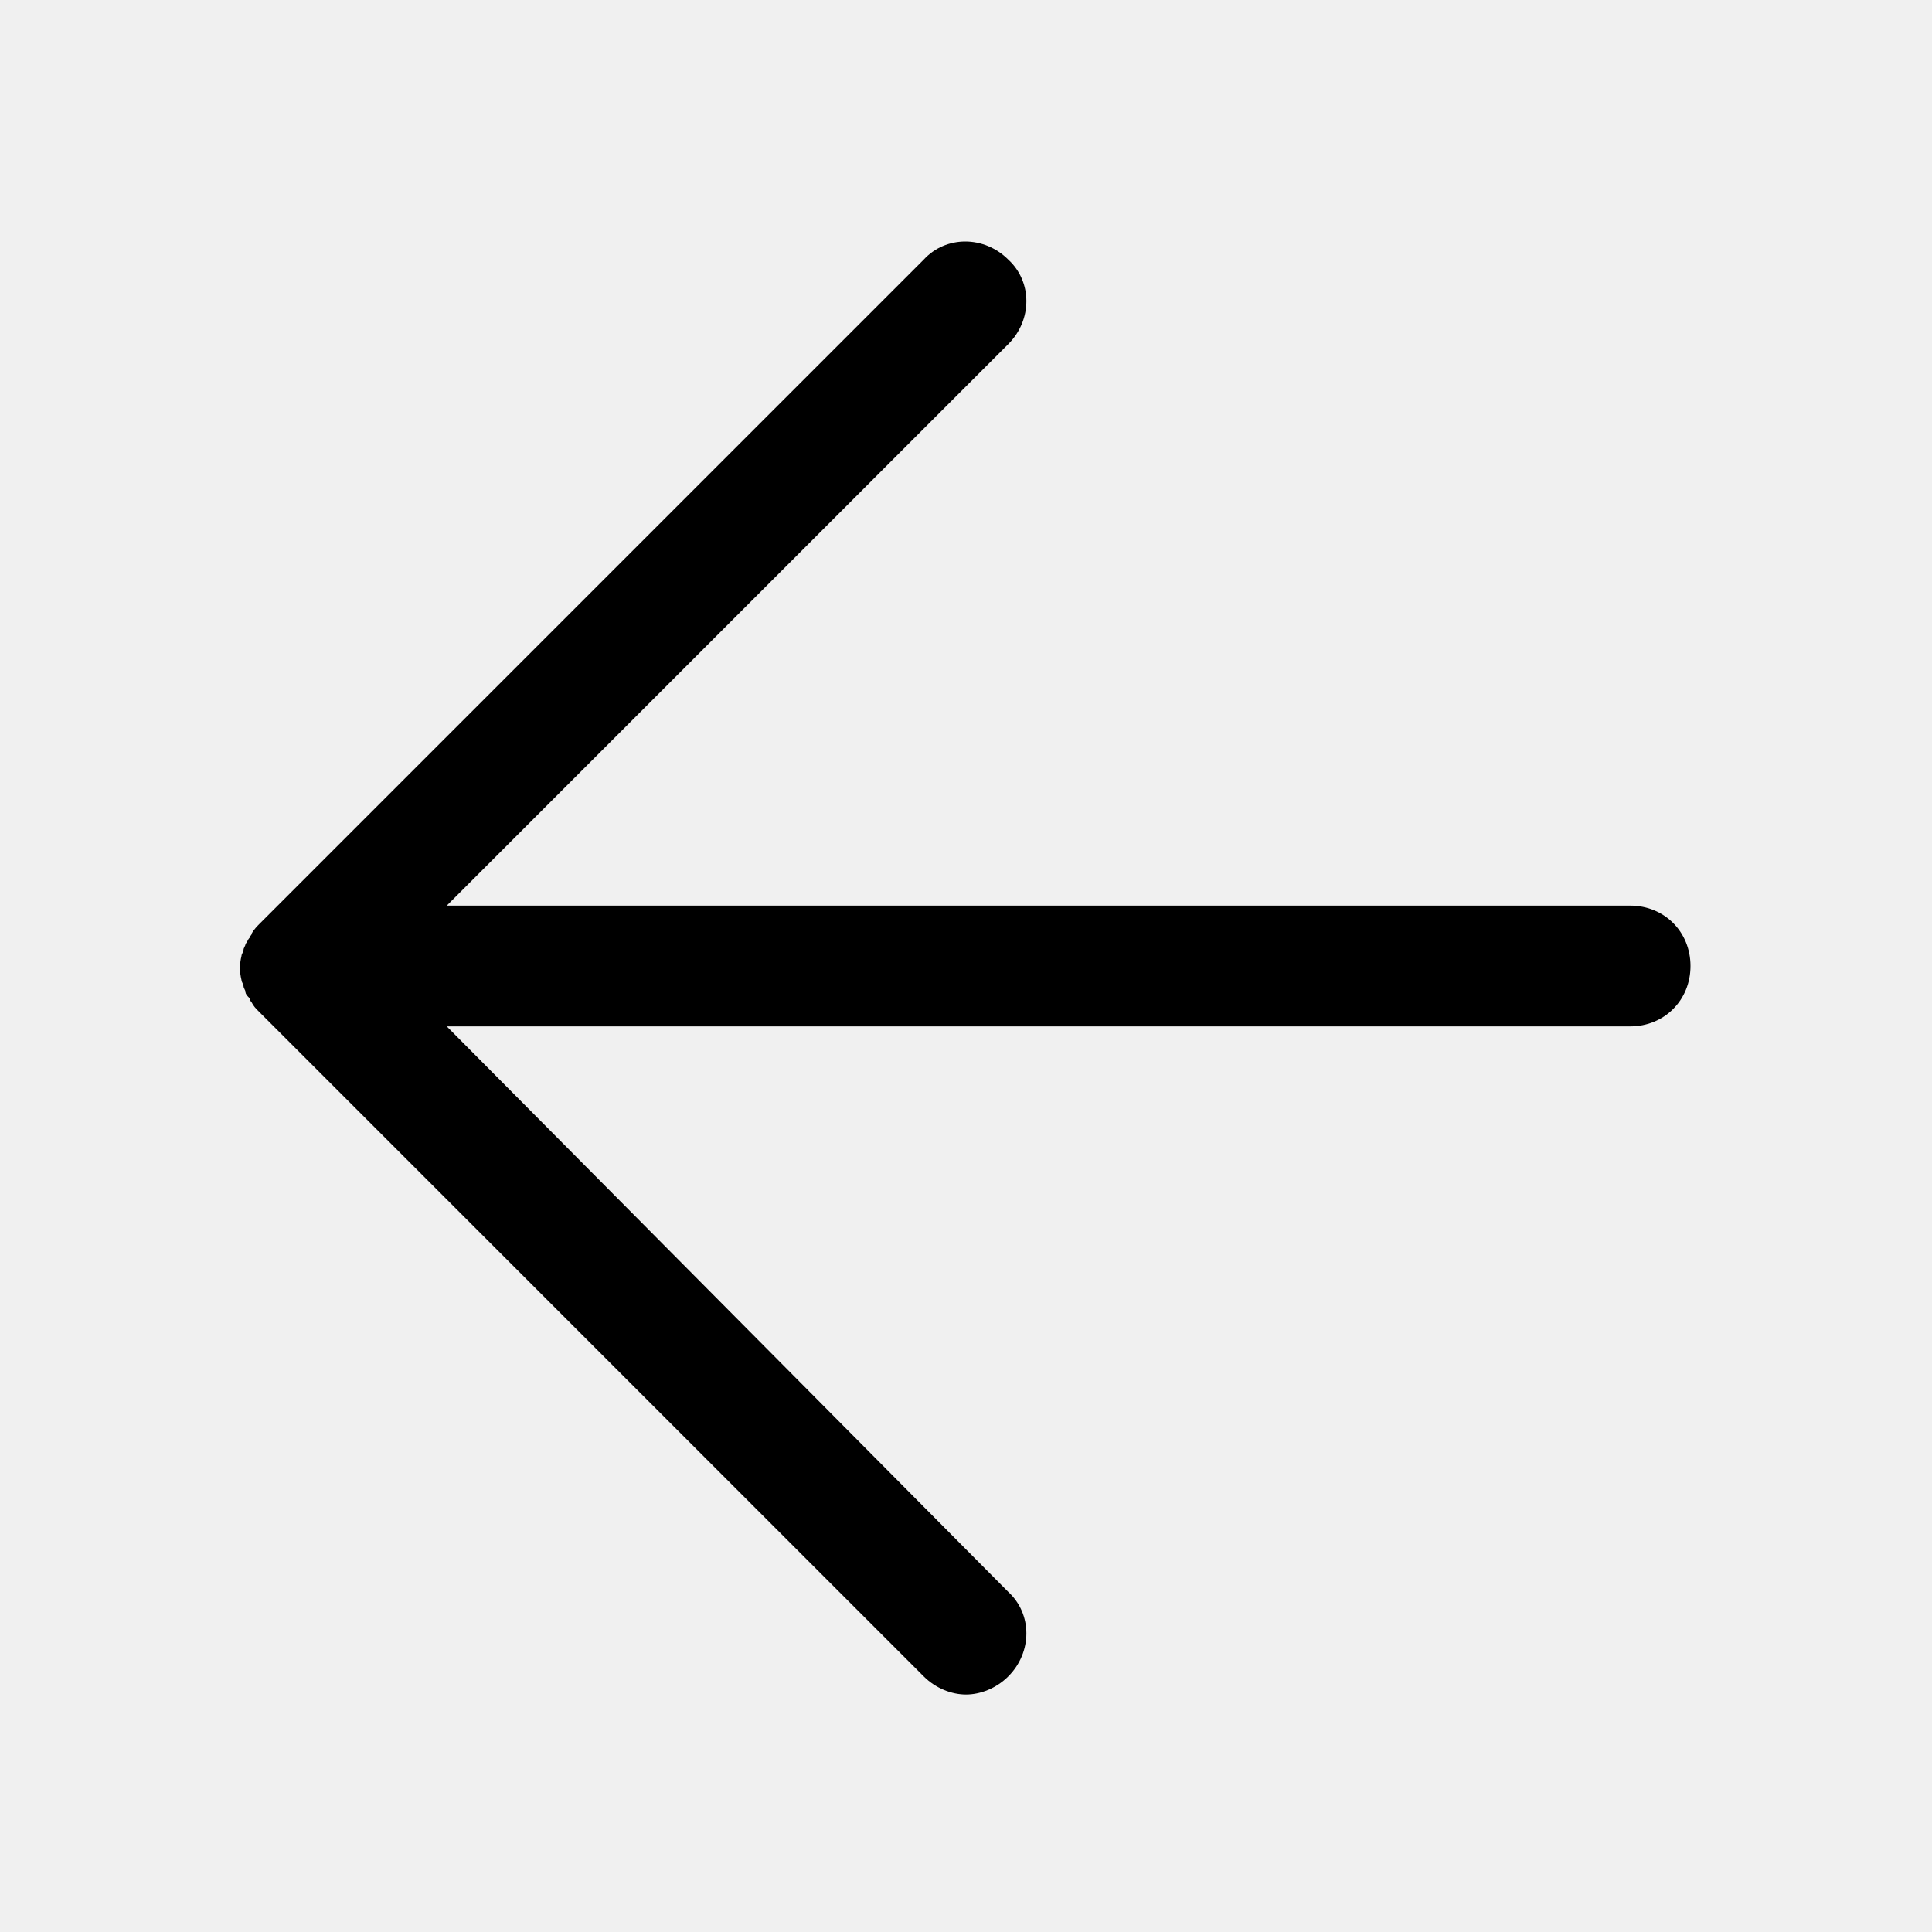
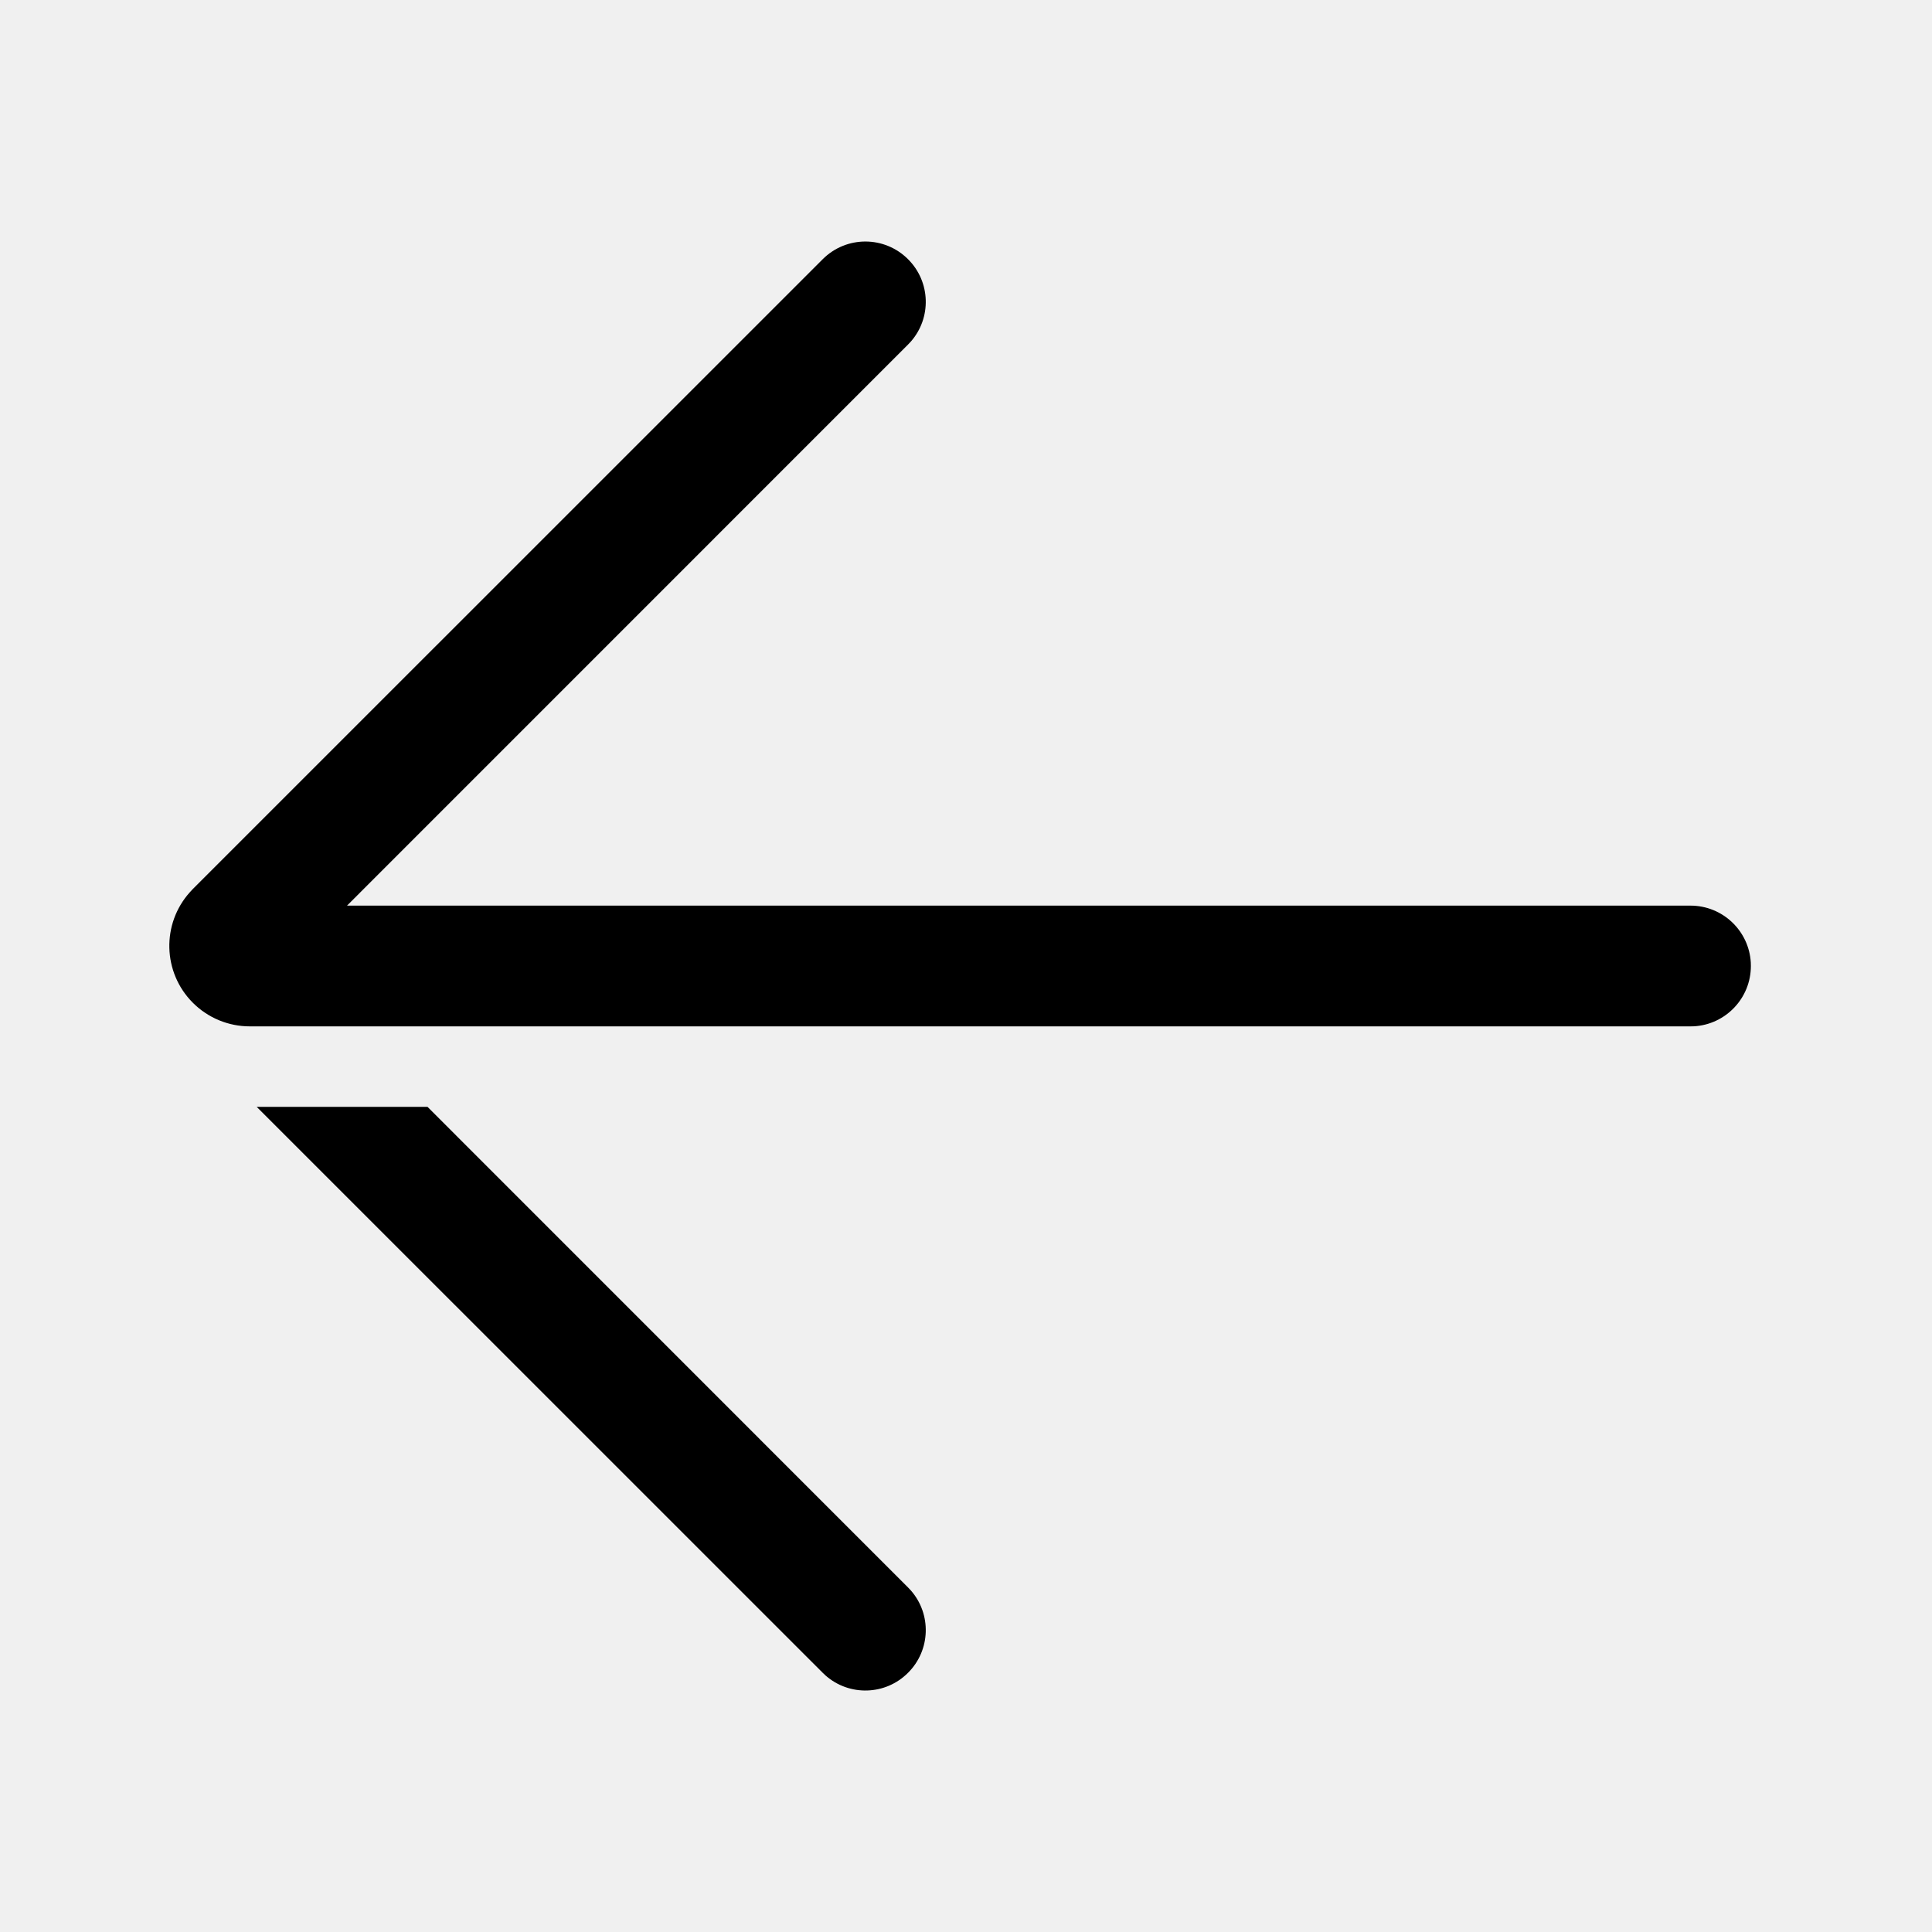
- <svg xmlns="http://www.w3.org/2000/svg" version="1.1" id="图层_1" x="0px" y="0px" viewBox="0 0 96 96" enable-background="new 0 0 96 96" xml:space="preserve">
-   <path fill="#000000" d="M81,45H22.2l27.9-27.9c1.2-1.2,1.2-3.1,0-4.2c-1.2-1.2-3.1-1.2-4.2,0l-33,33c-0.1,0.1-0.3,0.3-0.4,0.5  c0,0.1-0.1,0.1-0.1,0.2c-0.1,0.1-0.1,0.2-0.2,0.3c0,0.1-0.1,0.2-0.1,0.3c0,0.1-0.1,0.2-0.1,0.3c-0.1,0.4-0.1,0.8,0,1.2  c0,0.1,0.1,0.2,0.1,0.3c0,0.1,0.1,0.2,0.1,0.3c0,0.1,0.1,0.2,0.2,0.3c0,0.1,0.1,0.2,0.1,0.2c0.1,0.2,0.2,0.3,0.4,0.5l33,33  c0.6,0.6,1.4,0.9,2.1,0.9s1.5-0.3,2.1-0.9c1.2-1.2,1.2-3.1,0-4.2L22.2,51H81c1.7,0,3-1.3,3-3S82.7,45,81,45z" />
+ <svg xmlns="http://www.w3.org/2000/svg" xmlns:xlink="http://www.w3.org/1999/xlink" width="24" height="24" viewBox="0 0 24 24" version="1.1">
+   <defs>
+     <path d="M5.311,13.75 L11.28,19.72 L11.314,19.756 C11.573,20.05 11.562,20.499 11.28,20.78 C10.999,21.062 10.55,21.073 10.256,20.814 L10.22,20.78 L3.189,13.75 L5.311,13.75 Z M11.28,3.22 C11.562,3.501 11.573,3.95 11.314,4.244 L11.28,4.28 L4.311,11.25 L21,11.25 C21.399,11.25 21.726,11.562 21.749,11.956 L21.75,12 C21.75,12.399 21.438,12.726 21.044,12.749 L21,12.75 L3.104,12.75 C2.838,12.75 2.584,12.645 2.396,12.457 C2.019,12.08 2.006,11.475 2.359,11.083 L2.396,11.043 L10.22,3.22 C10.513,2.927 10.987,2.927 11.28,3.22 Z" id="_path-1" />
+   </defs>
+   <g id="_Public/ic_public_back" stroke="none" stroke-width="1" fill="none" fill-rule="evenodd">
+     <mask id="_mask-2" fill="white">
+       <use xlink:href="#_path-1" />
+     </mask>
+     <use id="_形状结合" fill="#000000" fill-rule="nonzero" xlink:href="#_path-1" />
+   </g>
</svg>
